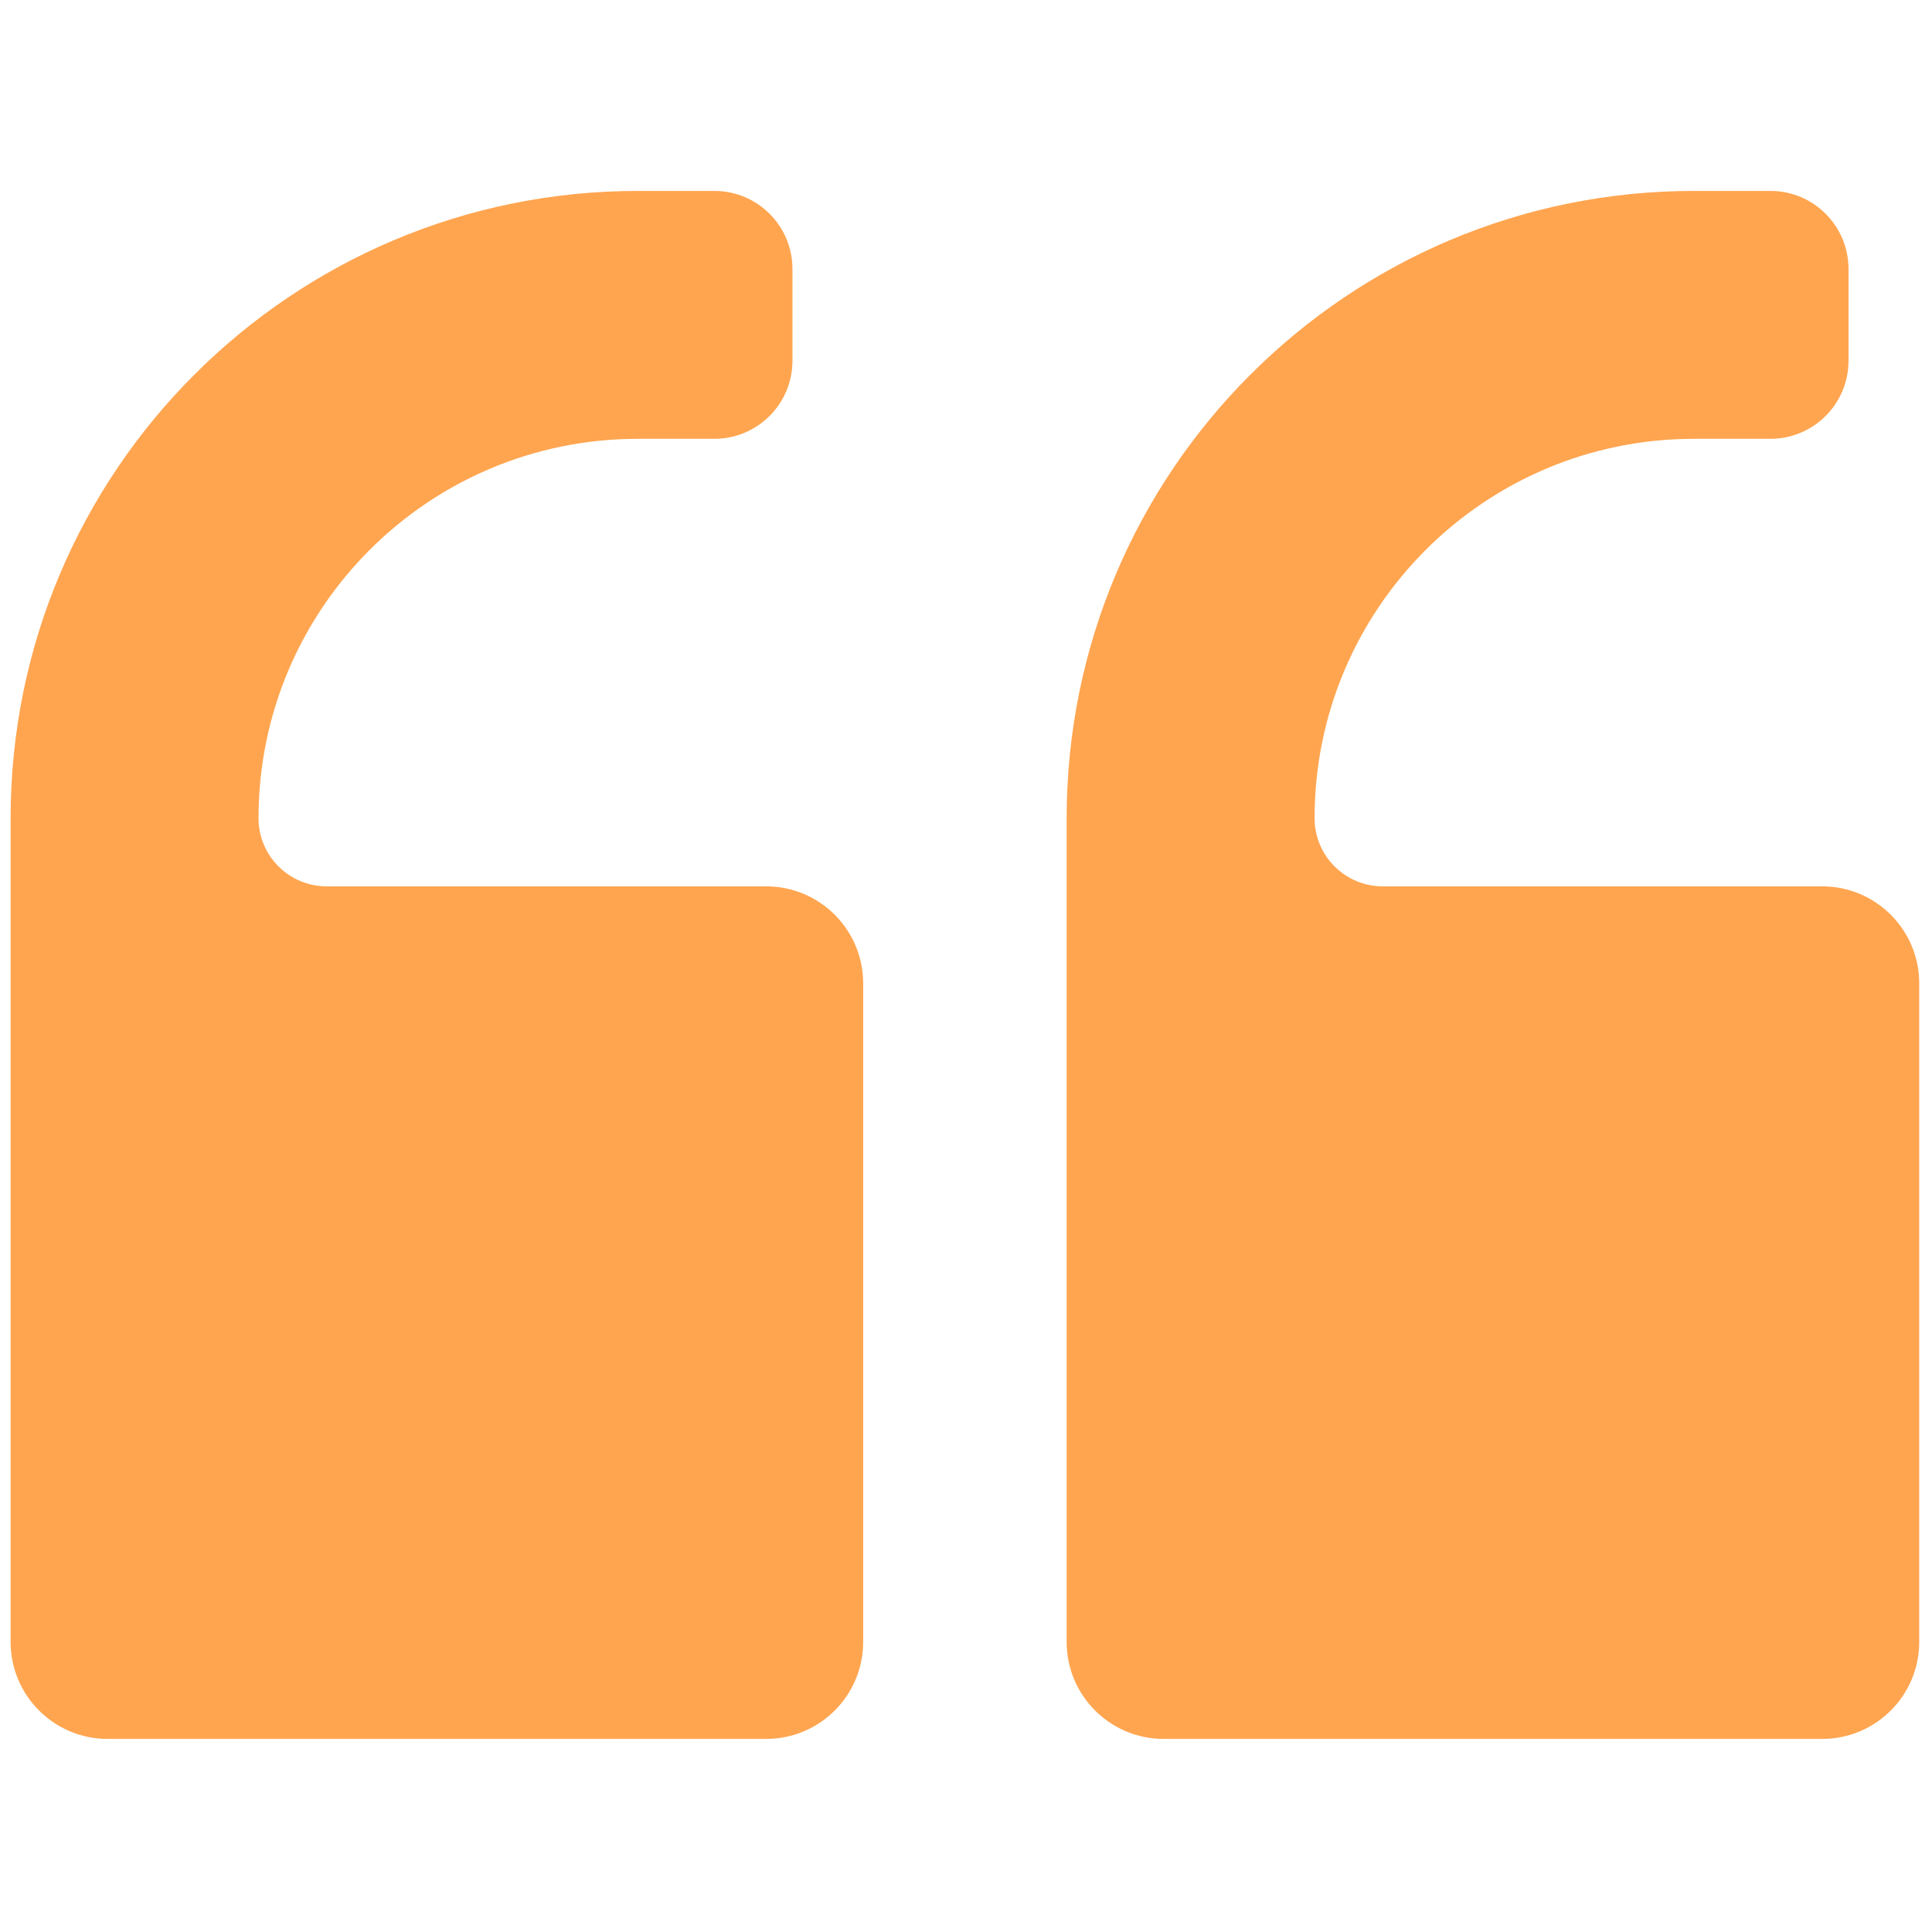
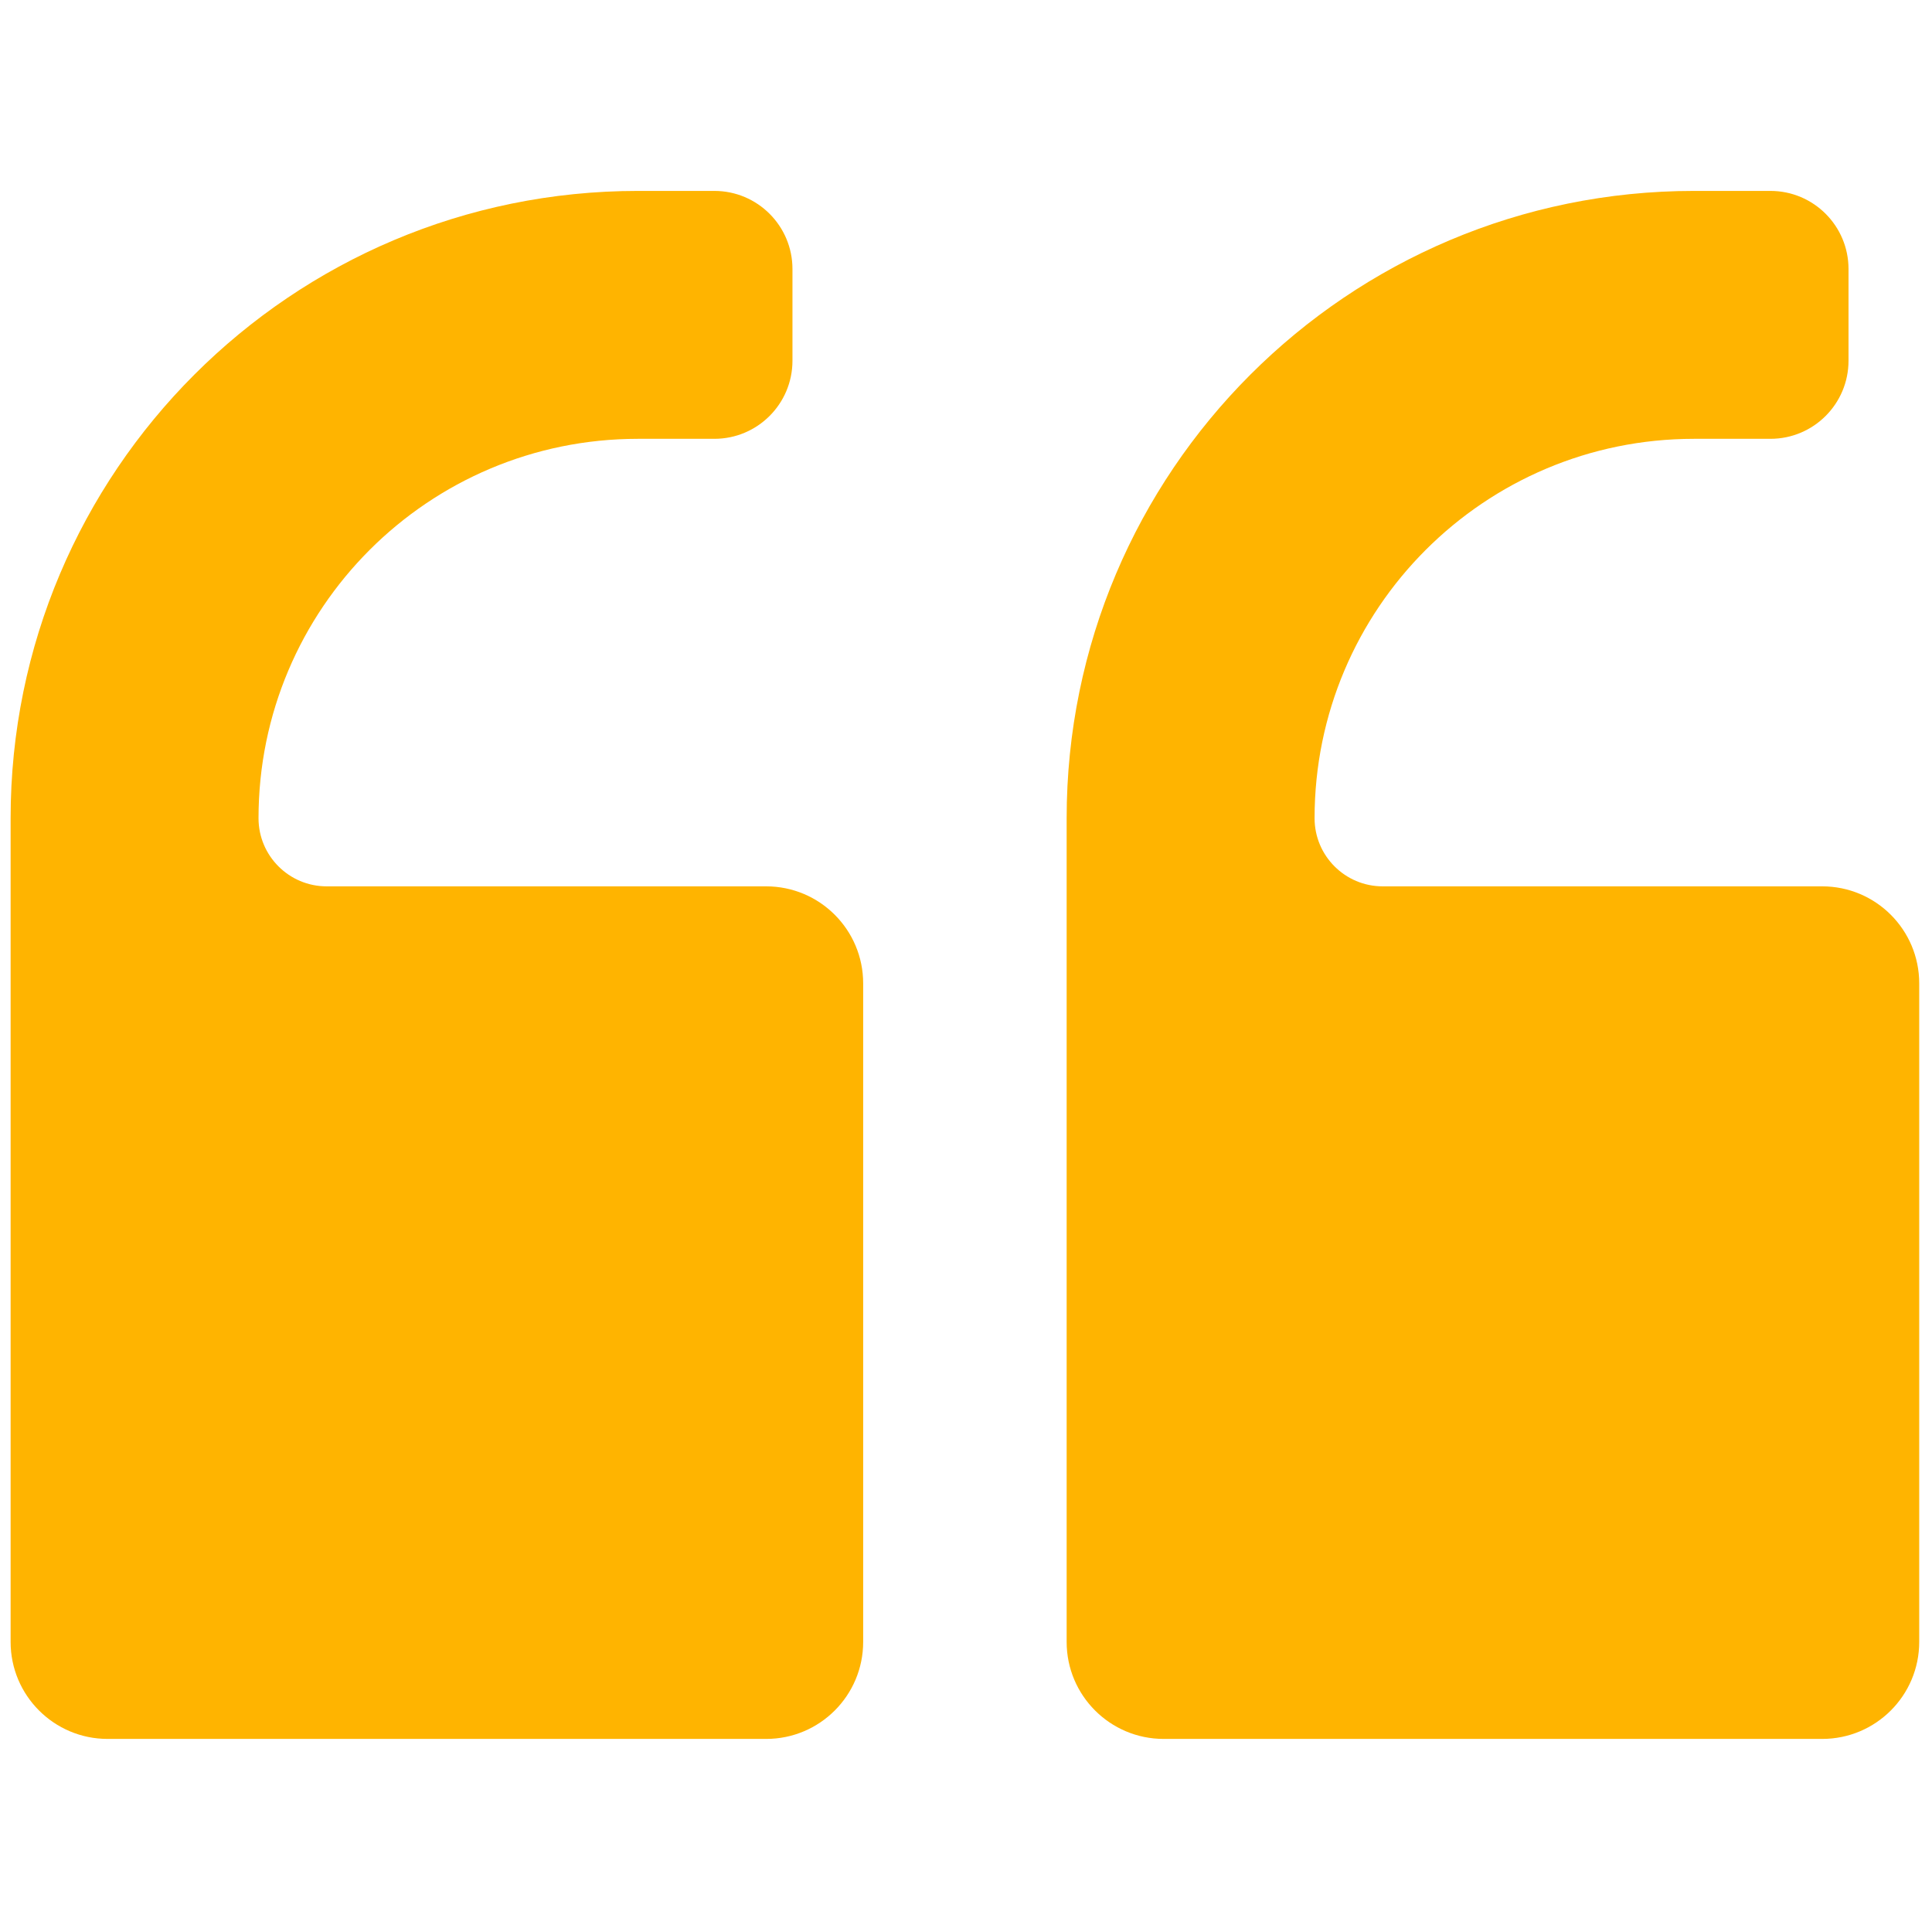
<svg xmlns="http://www.w3.org/2000/svg" version="1.1" width="256" height="256" viewBox="0 0 256 256" xml:space="preserve">
  <defs fill="#000000">
</defs>
  <g fill="#000000" style="stroke: none; stroke-width: 0; stroke-dasharray: none; stroke-linecap: butt; stroke-linejoin: miter; stroke-miterlimit: 10; fill: none; fill-rule: nonzero; opacity: 1;" transform="translate(1.406593 1.406593) scale(2.81 2.81)">
-     <path d="M 90 76.923 V 45.87 c 0 -2.526 -2.048 -4.575 -4.575 -4.575 H 64.702 c -1.775 0 -3.214 -1.439 -3.214 -3.214 v 0 c 0 -9.88 8.009 -17.889 17.889 -17.889 h 3.606 c 2.034 0 3.683 -1.649 3.683 -3.683 v -4.324 c 0 -2.034 -1.649 -3.683 -3.683 -3.683 h -3.606 c -16.337 0 -29.58 13.243 -29.58 29.58 v 3.214 v 10.677 v 24.95 c 0 2.526 2.048 4.575 4.575 4.575 h 31.053 C 87.952 81.498 90 79.45 90 76.923 z" style="stroke: none; stroke-width: 1; stroke-dasharray: none; stroke-linecap: butt; stroke-linejoin: miter; stroke-miterlimit: 10; fill:#ffa550; fill-rule: nonzero; opacity: 1;" transform=" matrix(1 0 0 1 0 0) " stroke-linecap="round" />
-     <path d="M 40.202 76.923 V 45.87 c 0 -2.526 -2.048 -4.575 -4.575 -4.575 H 14.904 c -1.775 0 -3.214 -1.439 -3.214 -3.214 v 0 c 0 -9.88 8.009 -17.889 17.889 -17.889 h 3.606 c 2.034 0 3.683 -1.649 3.683 -3.683 v -4.324 c 0 -2.034 -1.649 -3.683 -3.683 -3.683 H 29.58 C 13.243 8.502 0 21.745 0 38.082 v 3.214 v 10.677 v 24.95 c 0 2.526 2.048 4.575 4.575 4.575 h 31.053 C 38.154 81.498 40.202 79.45 40.202 76.923 z" style="stroke: none; stroke-width: 1; stroke-dasharray: none; stroke-linecap: butt; stroke-linejoin: miter; stroke-miterlimit: 10; fill:#ffa550; fill-rule: nonzero; opacity: 1;" transform=" matrix(1 0 0 1 0 0) " stroke-linecap="round" />
+     <path d="M 90 76.923 V 45.87 c 0 -2.526 -2.048 -4.575 -4.575 -4.575 H 64.702 c -1.775 0 -3.214 -1.439 -3.214 -3.214 v 0 c 0 -9.88 8.009 -17.889 17.889 -17.889 h 3.606 c 2.034 0 3.683 -1.649 3.683 -3.683 v -4.324 c 0 -2.034 -1.649 -3.683 -3.683 -3.683 h -3.606 c -16.337 0 -29.58 13.243 -29.58 29.58 v 3.214 v 10.677 v 24.95 c 0 2.526 2.048 4.575 4.575 4.575 h 31.053 C 87.952 81.498 90 79.45 90 76.923 z" style="stroke: none; stroke-width: 1; stroke-dasharray: none; stroke-linecap: butt; stroke-linejoin: miter; stroke-miterlimit: 10; fill:#ffb400; fill-rule: nonzero; opacity: 1;" transform=" matrix(1 0 0 1 0 0) " stroke-linecap="round" />
+     <path d="M 40.202 76.923 V 45.87 c 0 -2.526 -2.048 -4.575 -4.575 -4.575 H 14.904 c -1.775 0 -3.214 -1.439 -3.214 -3.214 v 0 c 0 -9.88 8.009 -17.889 17.889 -17.889 h 3.606 c 2.034 0 3.683 -1.649 3.683 -3.683 v -4.324 c 0 -2.034 -1.649 -3.683 -3.683 -3.683 H 29.58 C 13.243 8.502 0 21.745 0 38.082 v 3.214 v 10.677 v 24.95 c 0 2.526 2.048 4.575 4.575 4.575 h 31.053 C 38.154 81.498 40.202 79.45 40.202 76.923 z" style="stroke: none; stroke-width: 1; stroke-dasharray: none; stroke-linecap: butt; stroke-linejoin: miter; stroke-miterlimit: 10; fill:#ffb400; fill-rule: nonzero; opacity: 1;" transform=" matrix(1 0 0 1 0 0) " stroke-linecap="round" />
  </g>
</svg>
